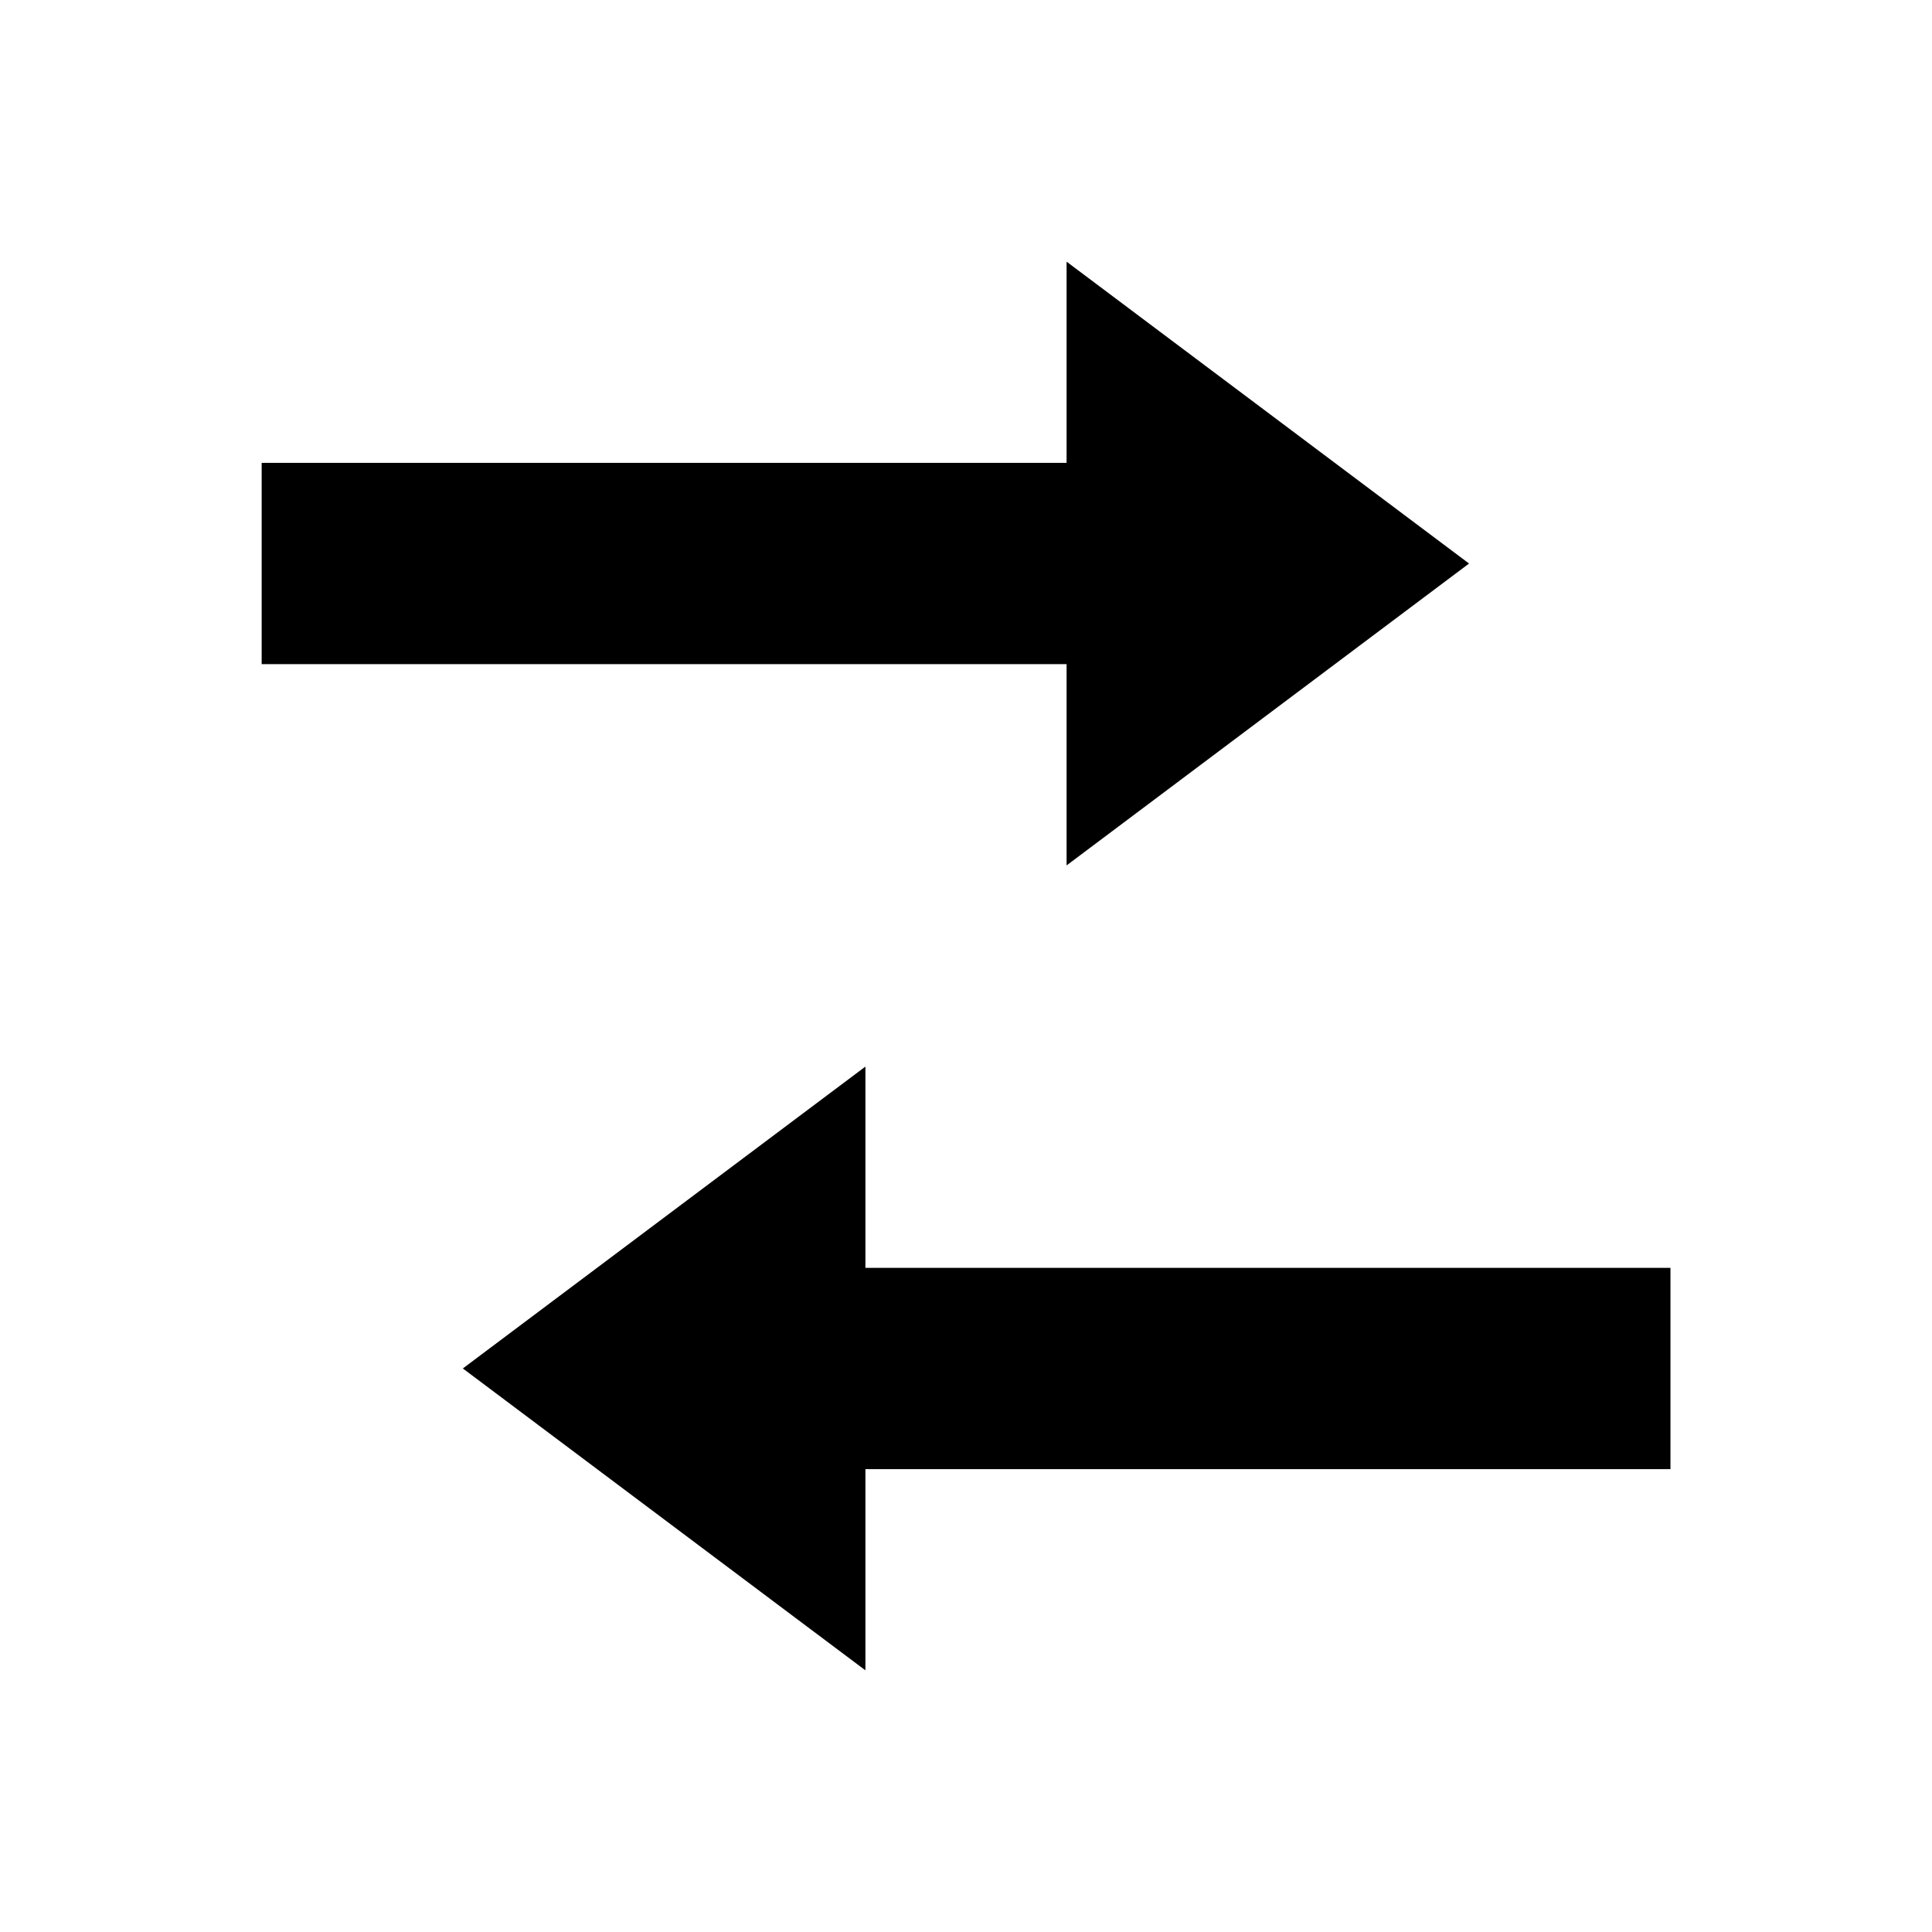
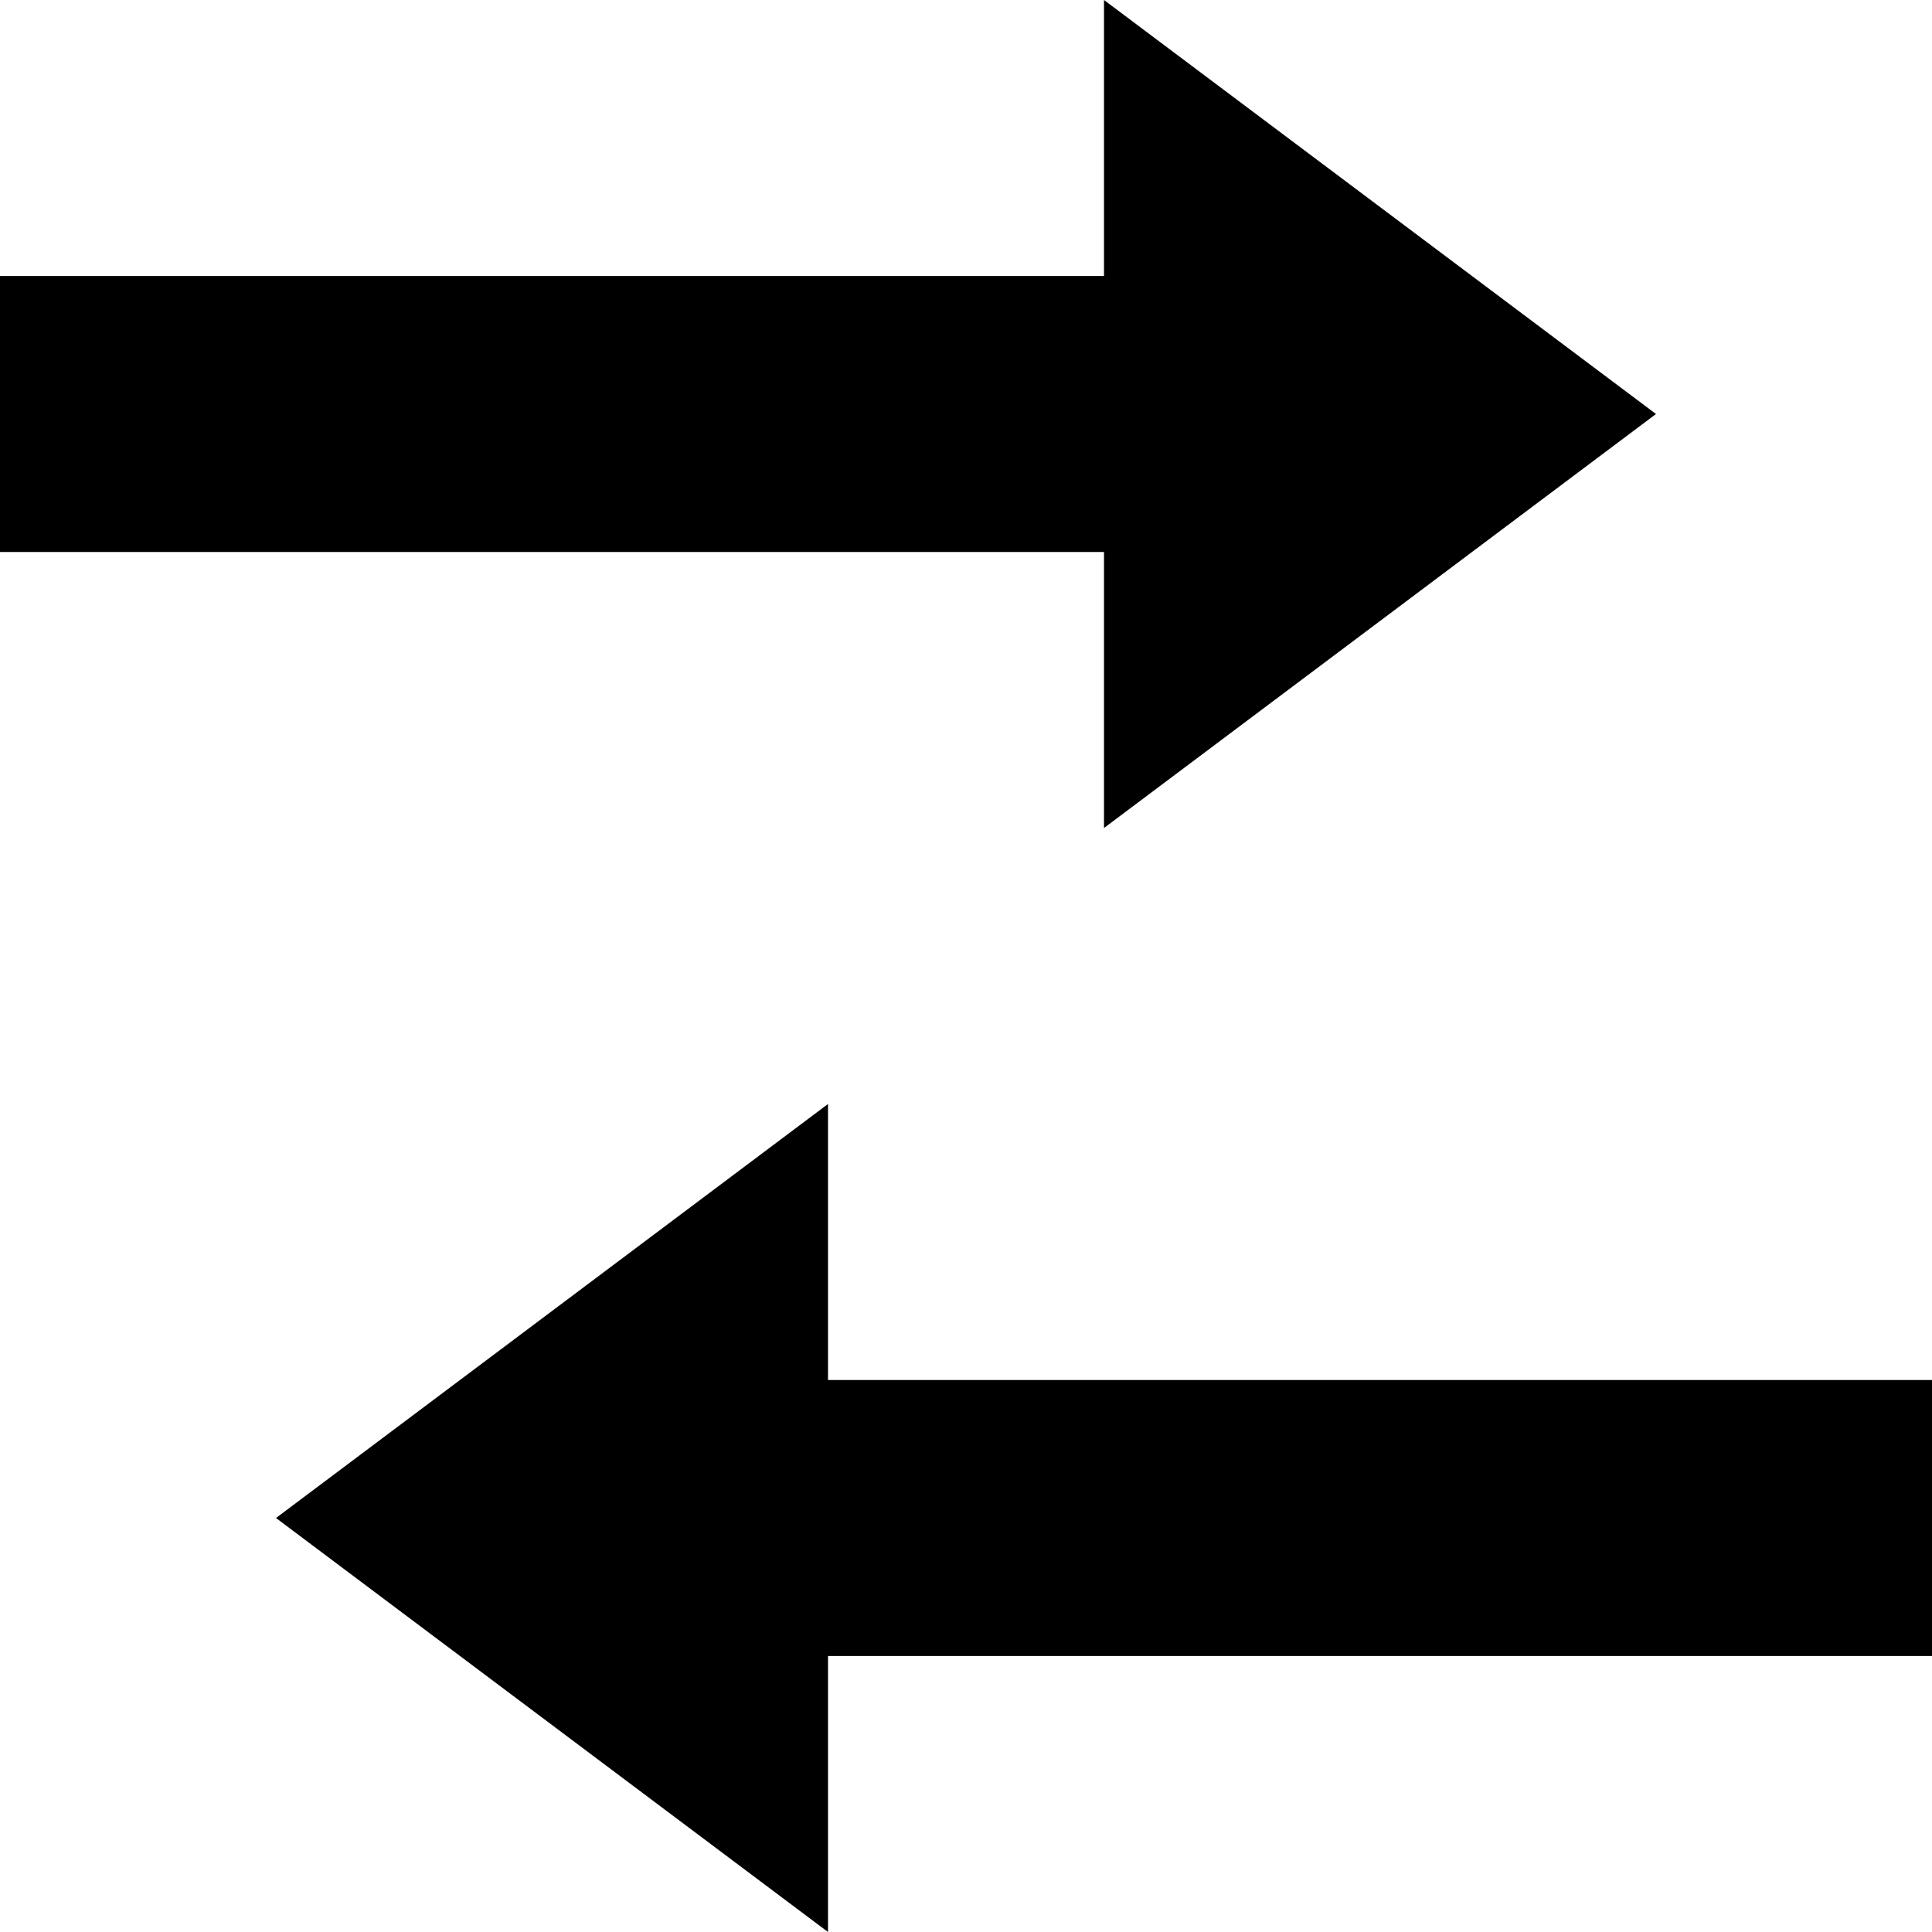
- <svg width="20" height="20" viewBox="2 5 16 10" fill="none" role="img" data-icon="modification">
-   <path fillRule="evenodd" clipRule="evenodd" d="M10.833 9.167L14.166 6.667L10.833 4.167V5.833H4.167V7.5H10.833V9.167Z" fill="currentColor" />
-   <path fillRule="evenodd" clipRule="evenodd" d="M9.167 15.833L5.833 13.333L9.167 10.833V12.5H15.834V14.167H9.167V15.833Z" fill="currentColor" />
+ <svg width="24" height="24" fill="none" data-icon="modification" role="img" viewBox="5 5 14 14">
+   <path fill="currentColor" fill-rule="evenodd" d="m13 11 4-3-4-3v2H5v2h8v2ZM11 19l-4-3 4-3v2h8v2h-8v2Z" clip-rule="evenodd" />
</svg>
